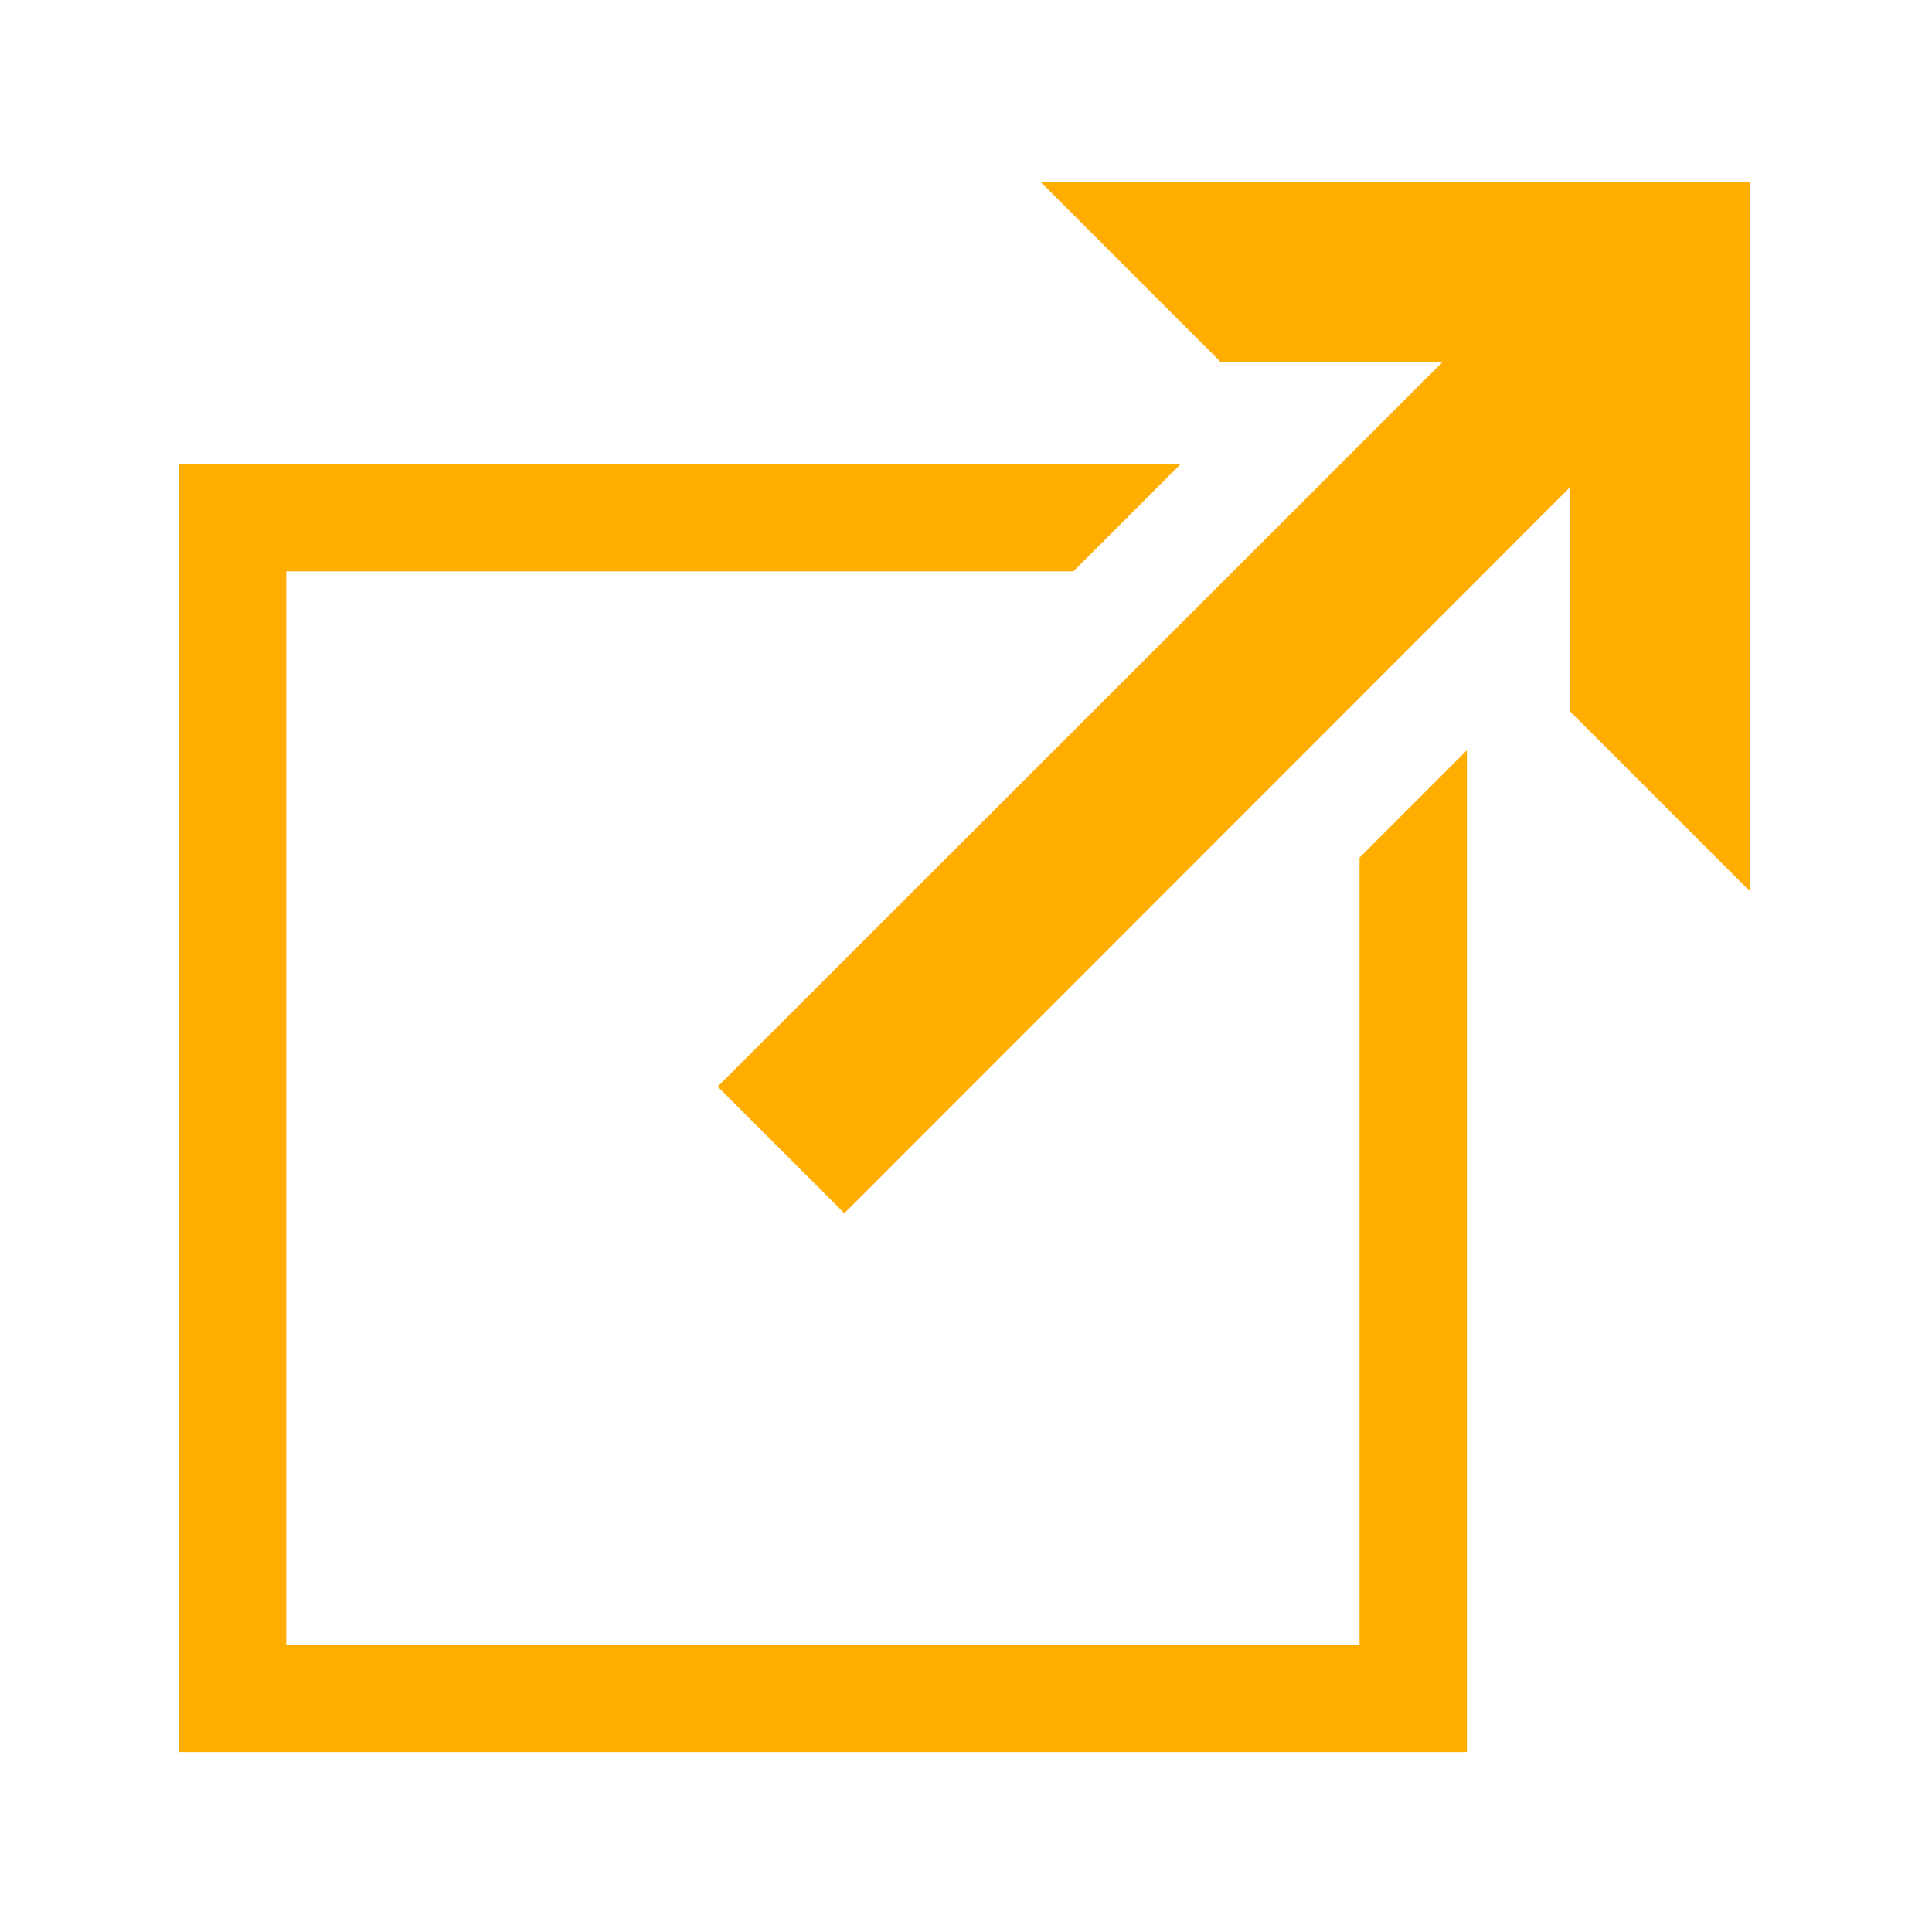
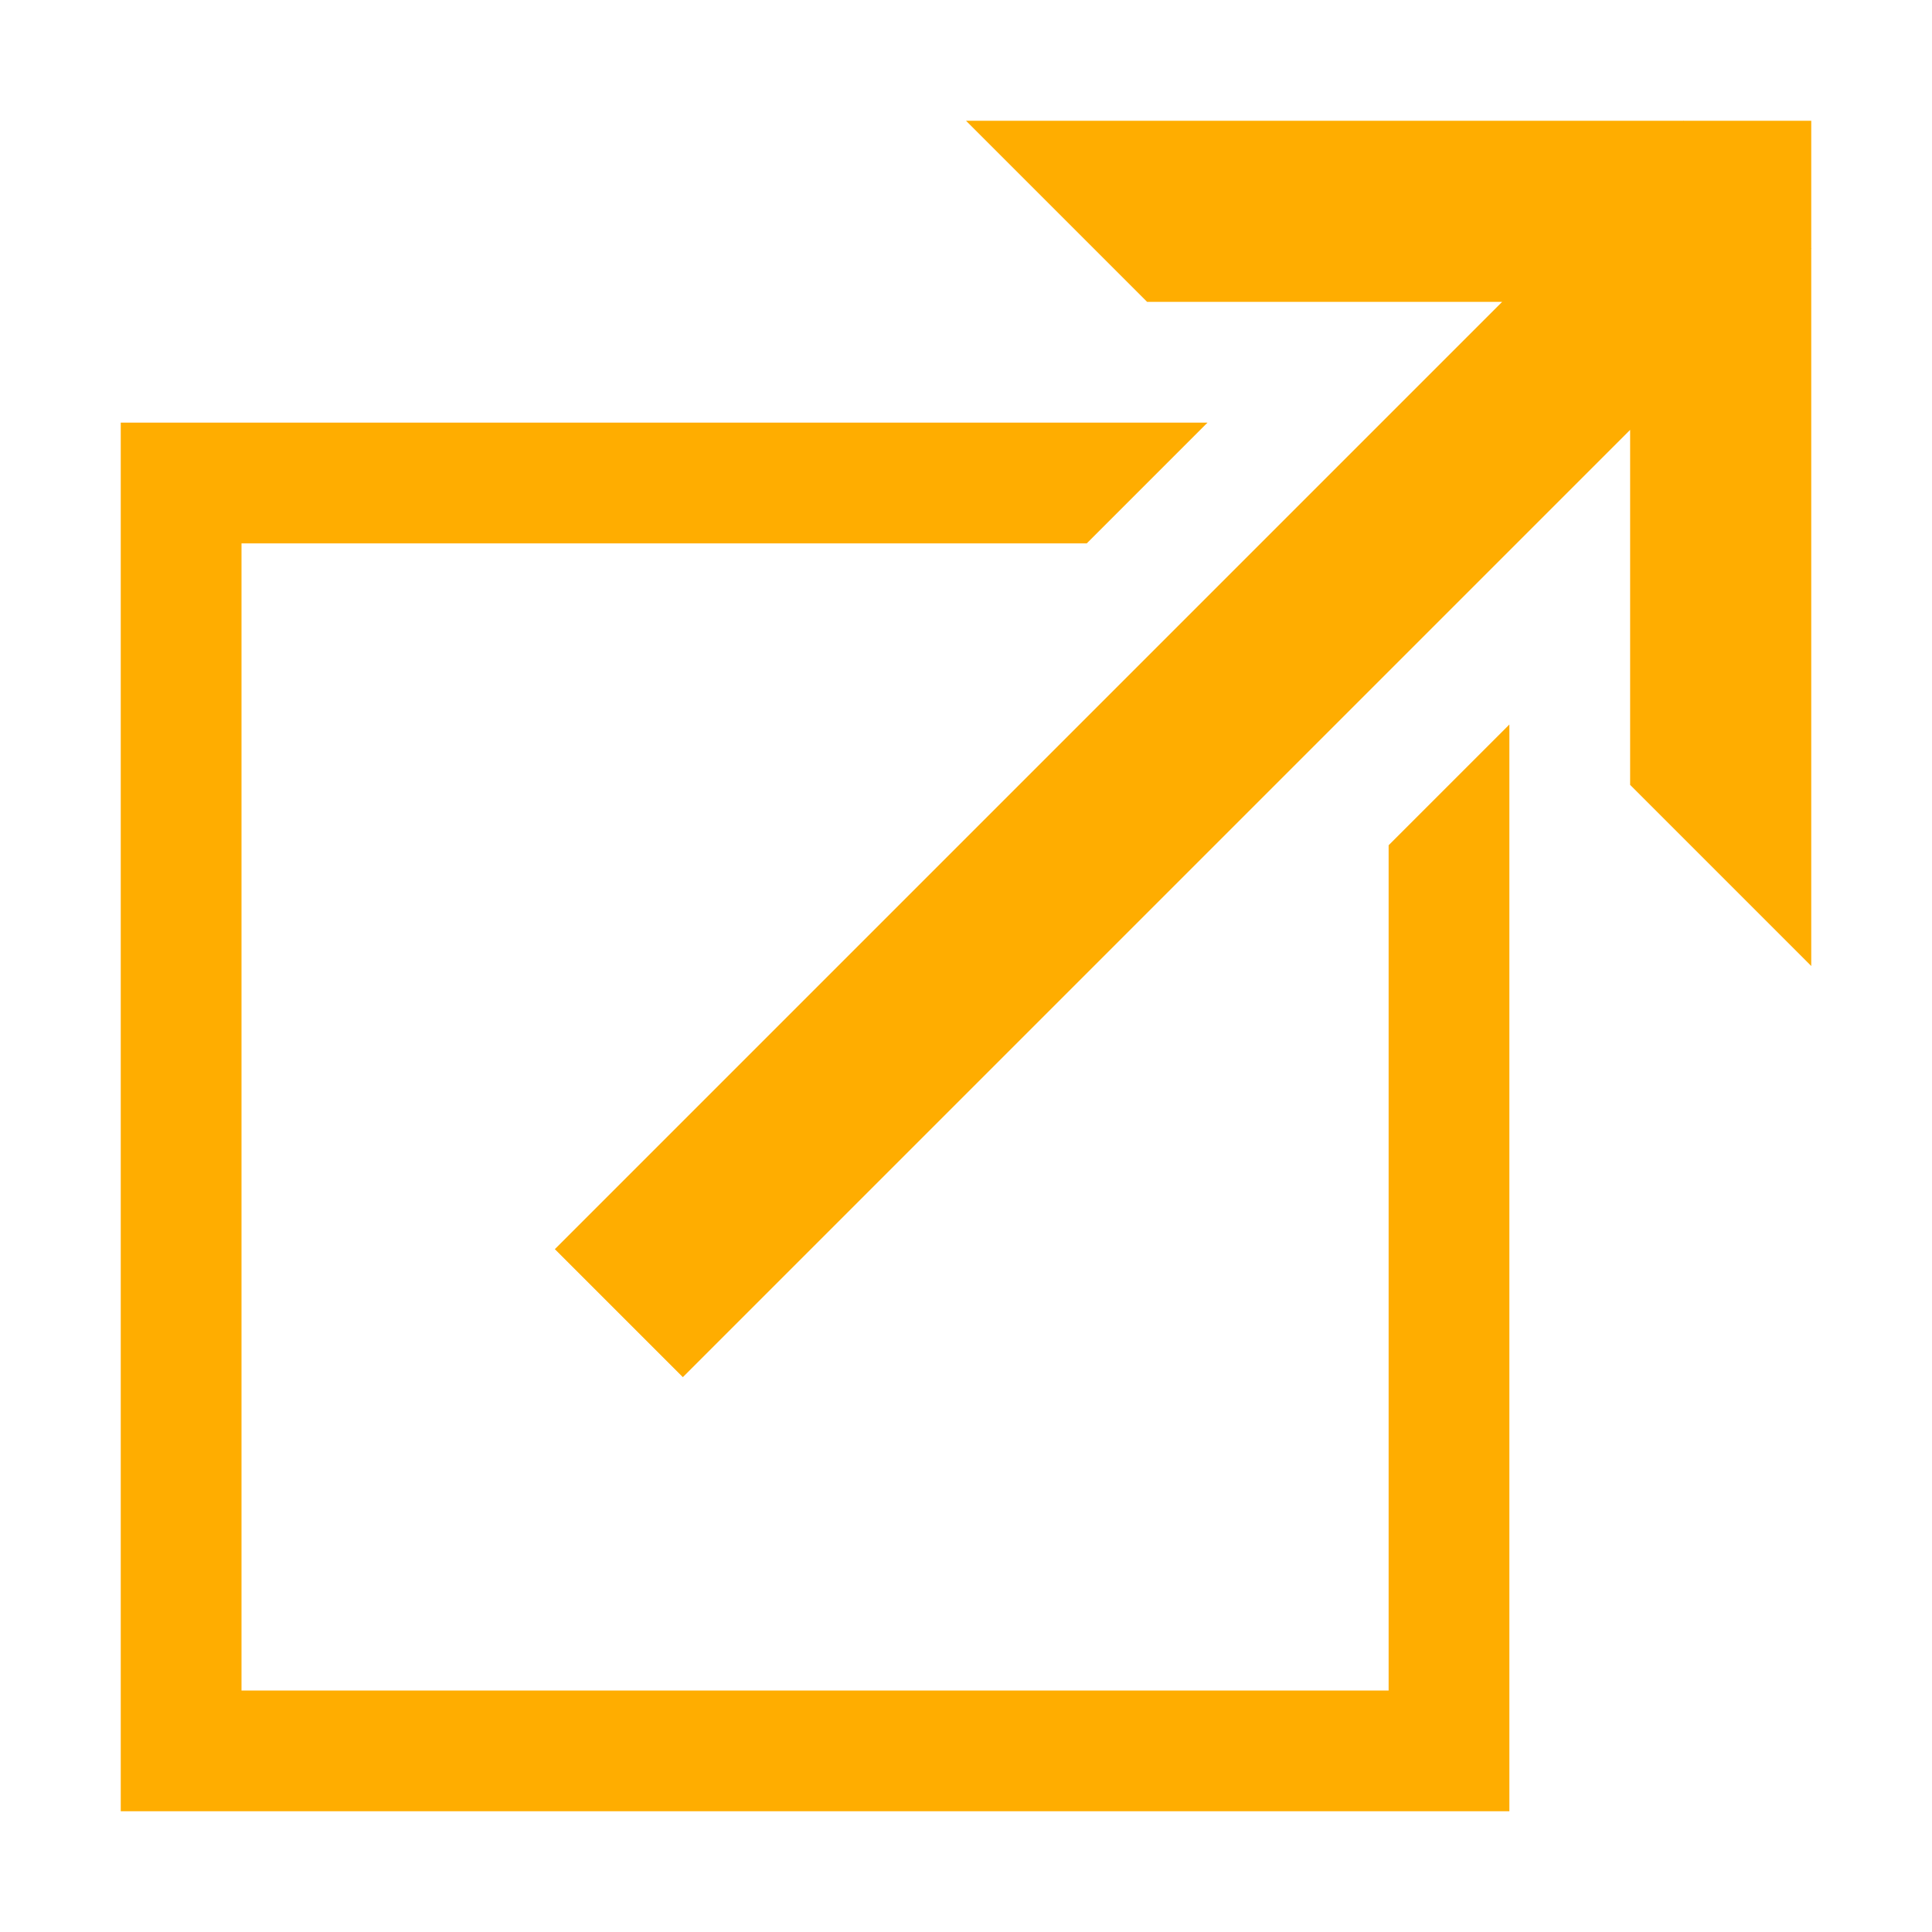
- <svg xmlns="http://www.w3.org/2000/svg" width="16" height="16" viewBox="0 0 54 54">
+ <svg xmlns="http://www.w3.org/2000/svg" id="b" viewBox="0 0 64 64">
  <defs>
-     <style>.a{fill:#ffad00;}</style>
+     <style>.f{fill:none;}.g{fill:#ffad00;}</style>
  </defs>
-   <polygon class="a" points="38 45.97 8 45.97 8 15.97 30 15.97 33 12.97 5 12.97 5 48.97 41 48.97 41 20.97 38 23.97 38 45.97" />
-   <polygon class="a" points="29.09 5.09 34.11 10.11 40.33 10.11 20.06 30.37 23.6 33.91 43.89 13.61 43.89 19.89 48.91 24.91 48.91 5.09 29.09 5.09" />
+   <g id="c">
+     <rect class="f" width="64" height="64" />
+   </g>
+   <g id="d">
+     <g id="e">
+       <polygon class="g" points="60.01 8.23 60 8.23 60 4 55.77 4 55.77 3.99 55.76 4 54 4 32 4 38 10 49.76 10 18.38 41.38 22.62 45.62 54 14.24 54 26 60 32 60 10 60 8.24 60.01 8.23" />
+       <polygon class="g" points="46 56 8 56 8 18 36 18 40 14 4 14 4 60 50 60 50 24 46 28 46 56" />
+     </g>
+   </g>
</svg>
